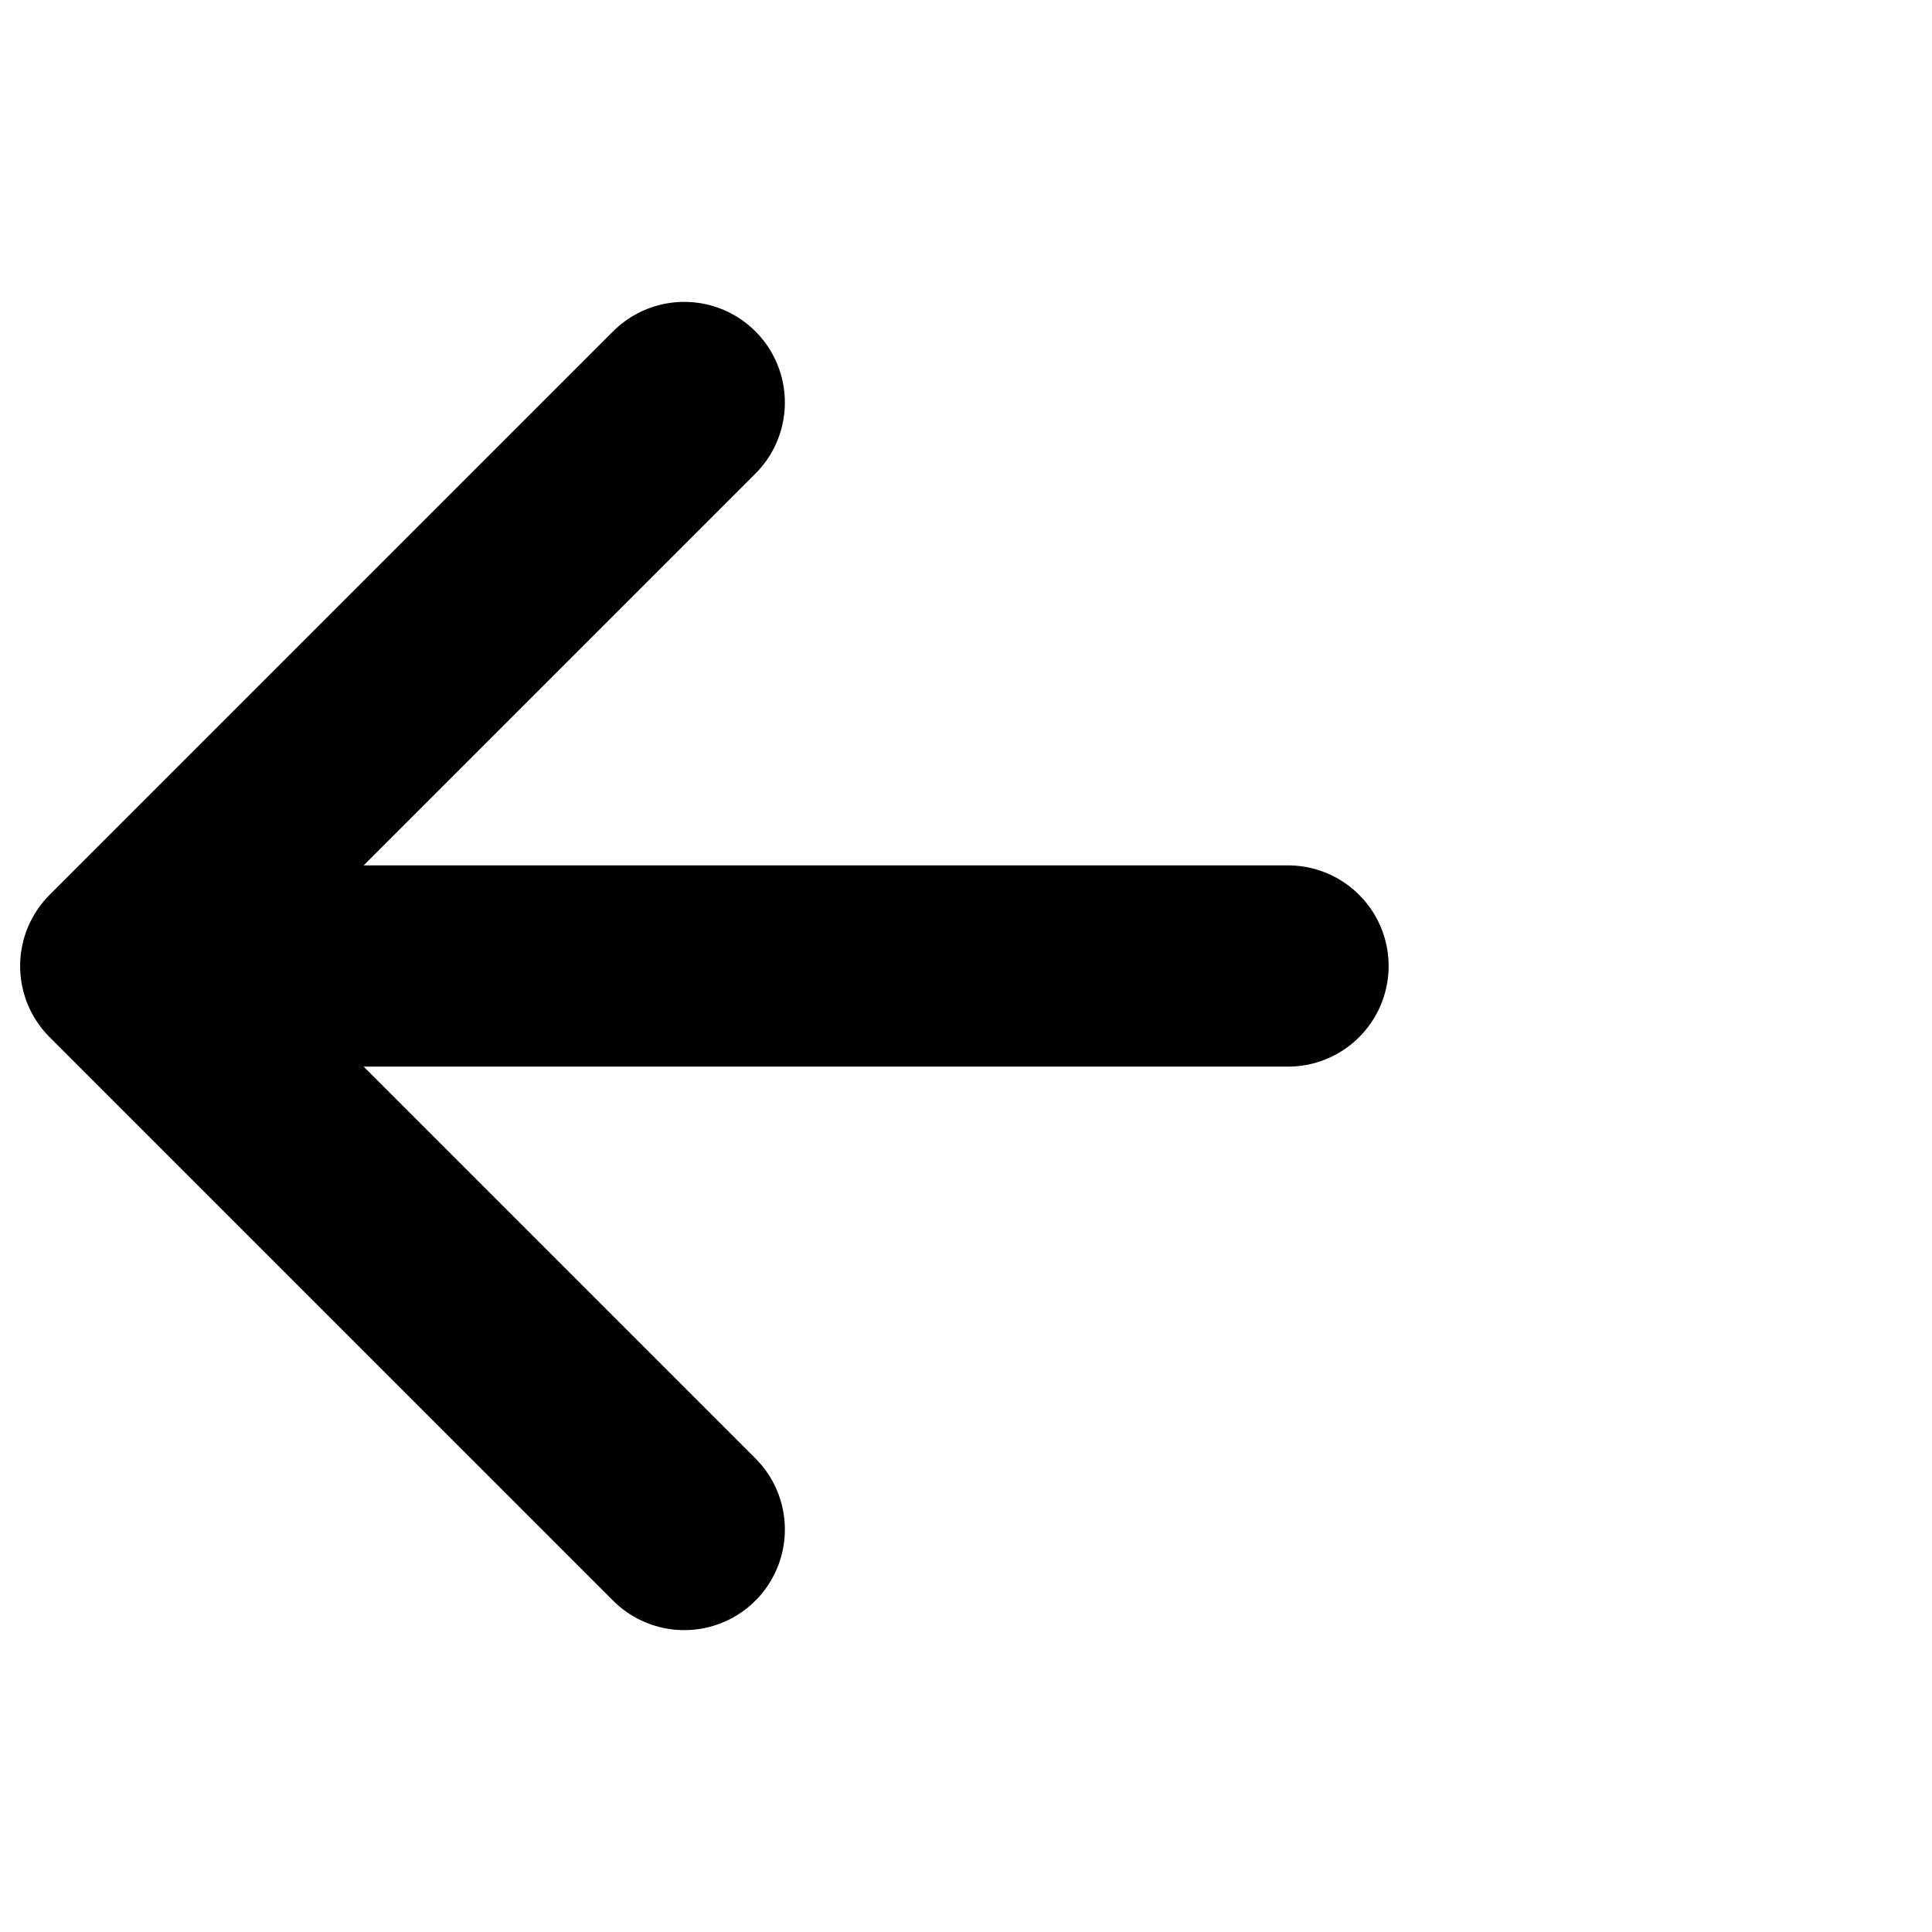
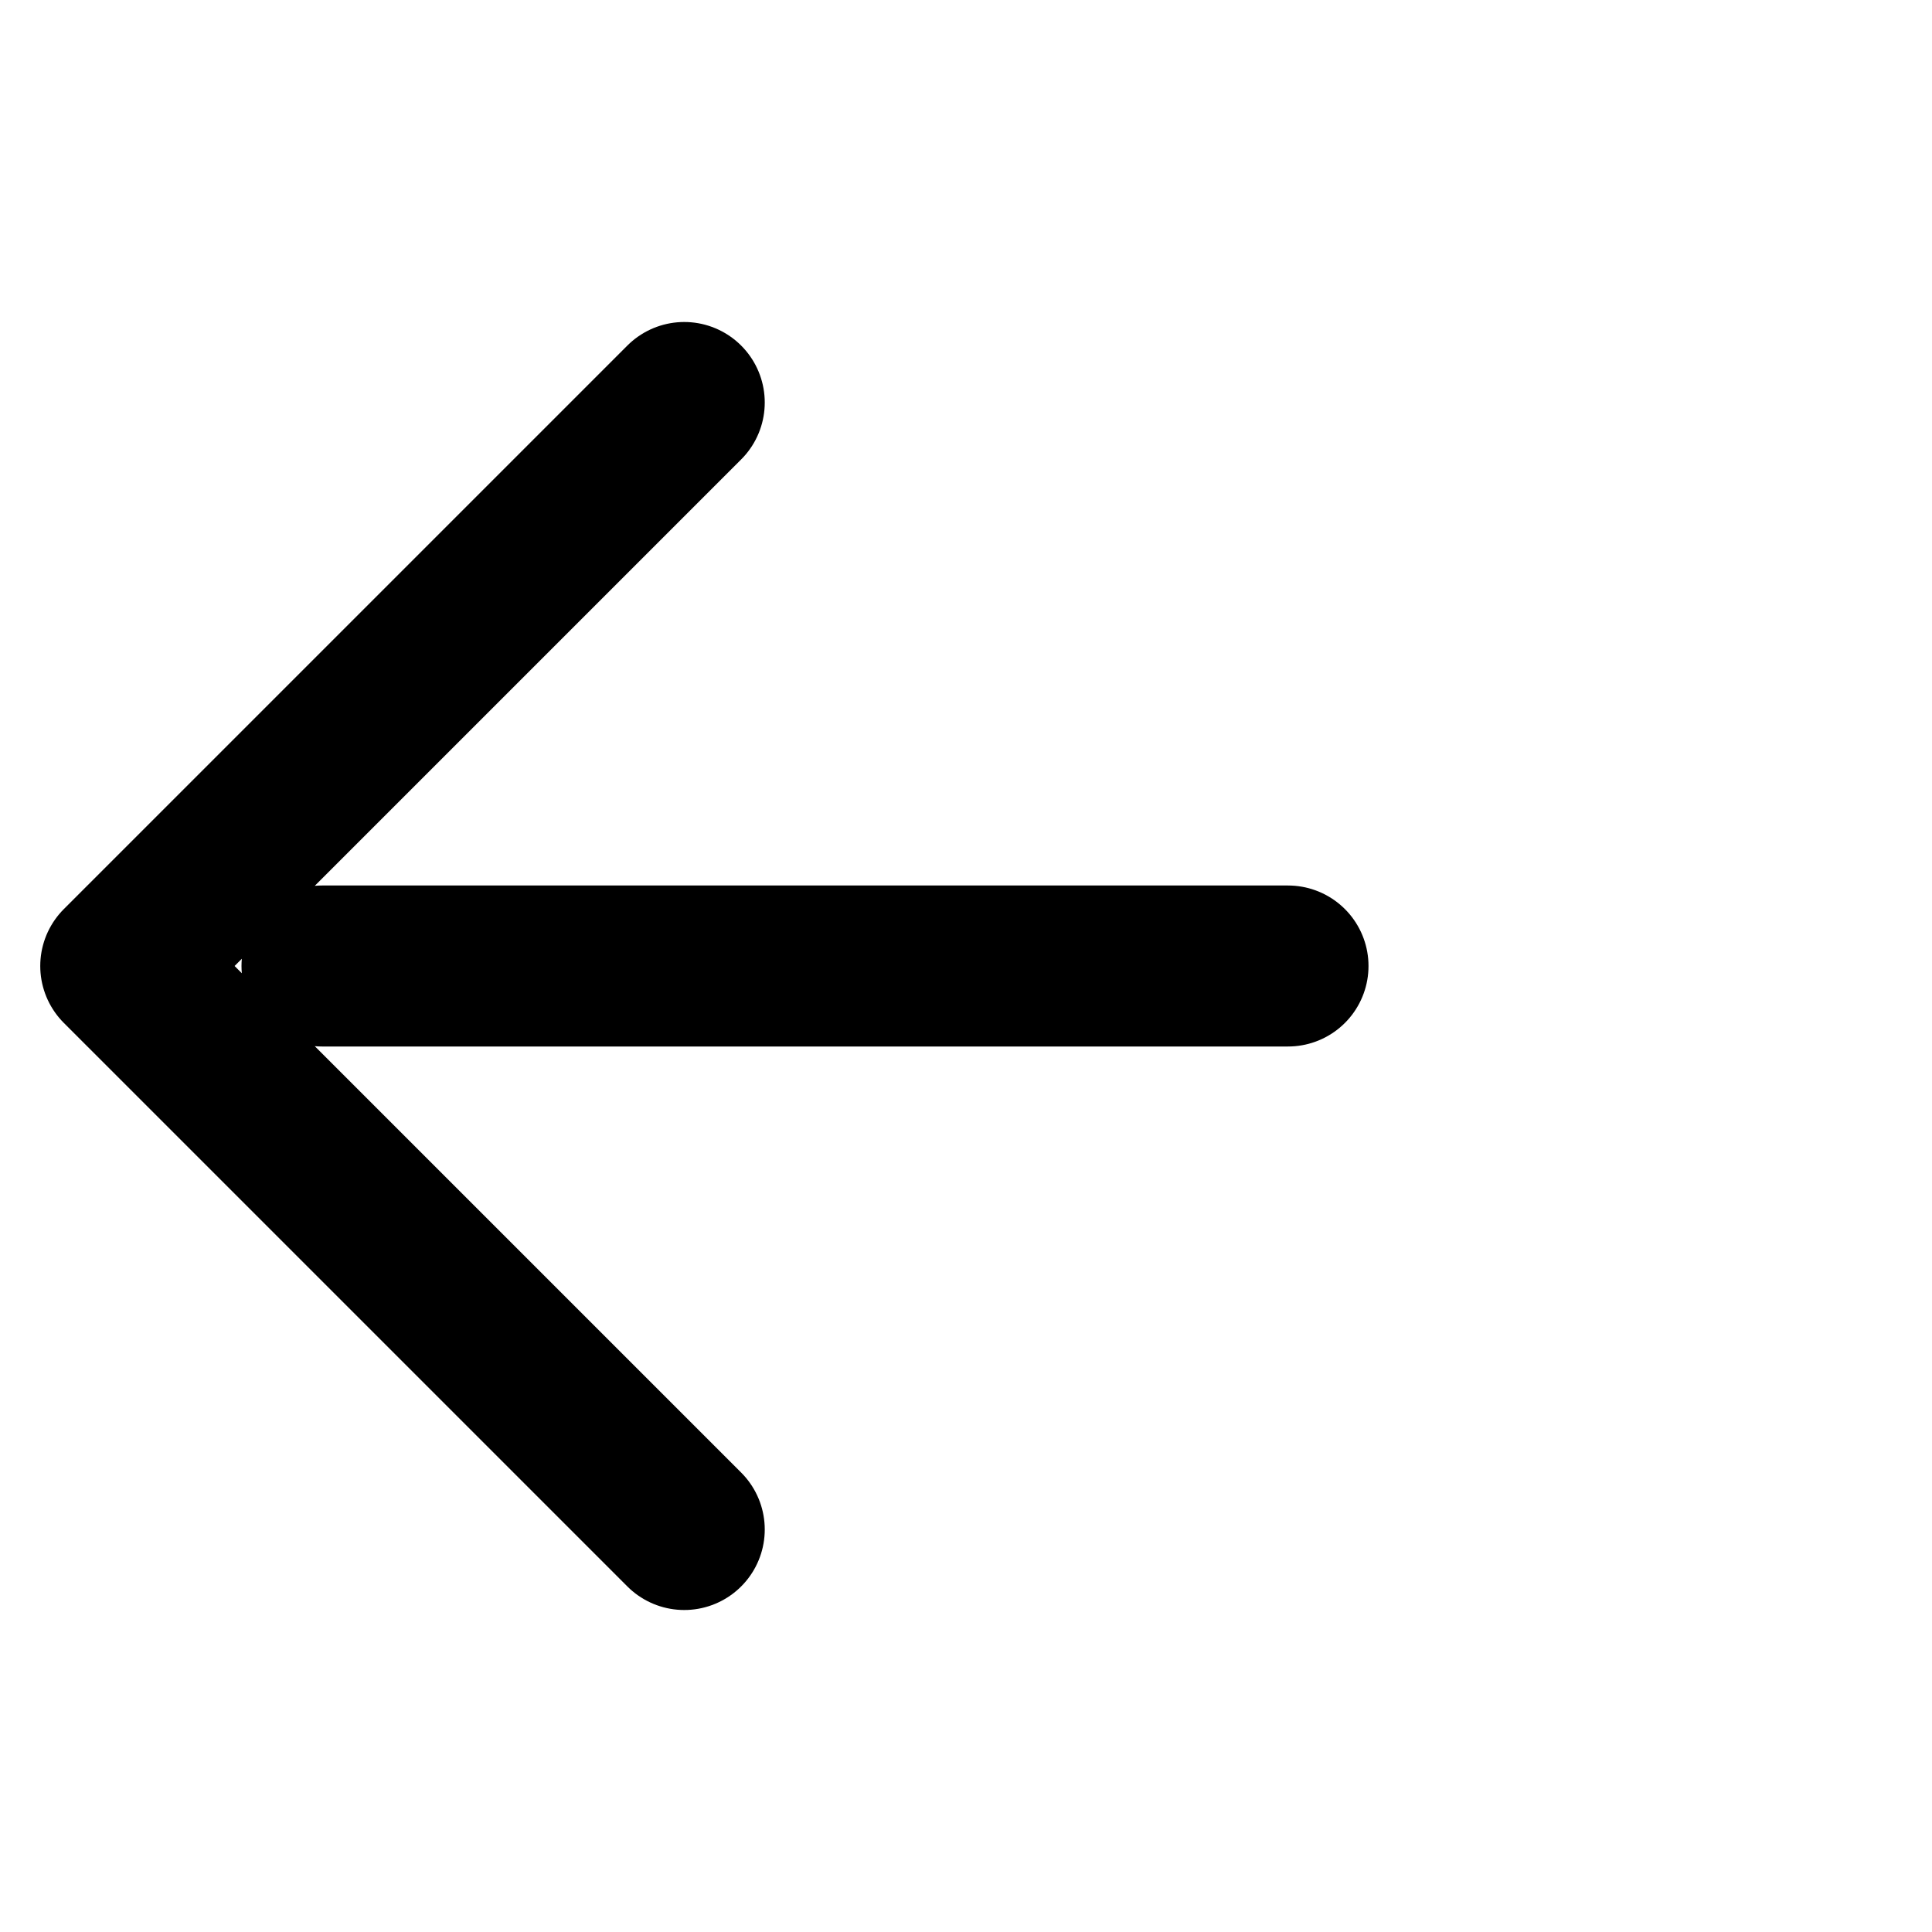
<svg xmlns="http://www.w3.org/2000/svg" fill="none" stroke="currentColor" viewBox="0 0 24 24">
-   <path stroke-linecap="round" stroke-linejoin="round" stroke-width="2.5" d="M8.5 19l-7-7 7-7M4 12h12" />
+   <path stroke-linecap="round" stroke-linejoin="round" stroke-width="2" d="M8.5 19l-7-7 7-7M4 12h12" />
</svg>
